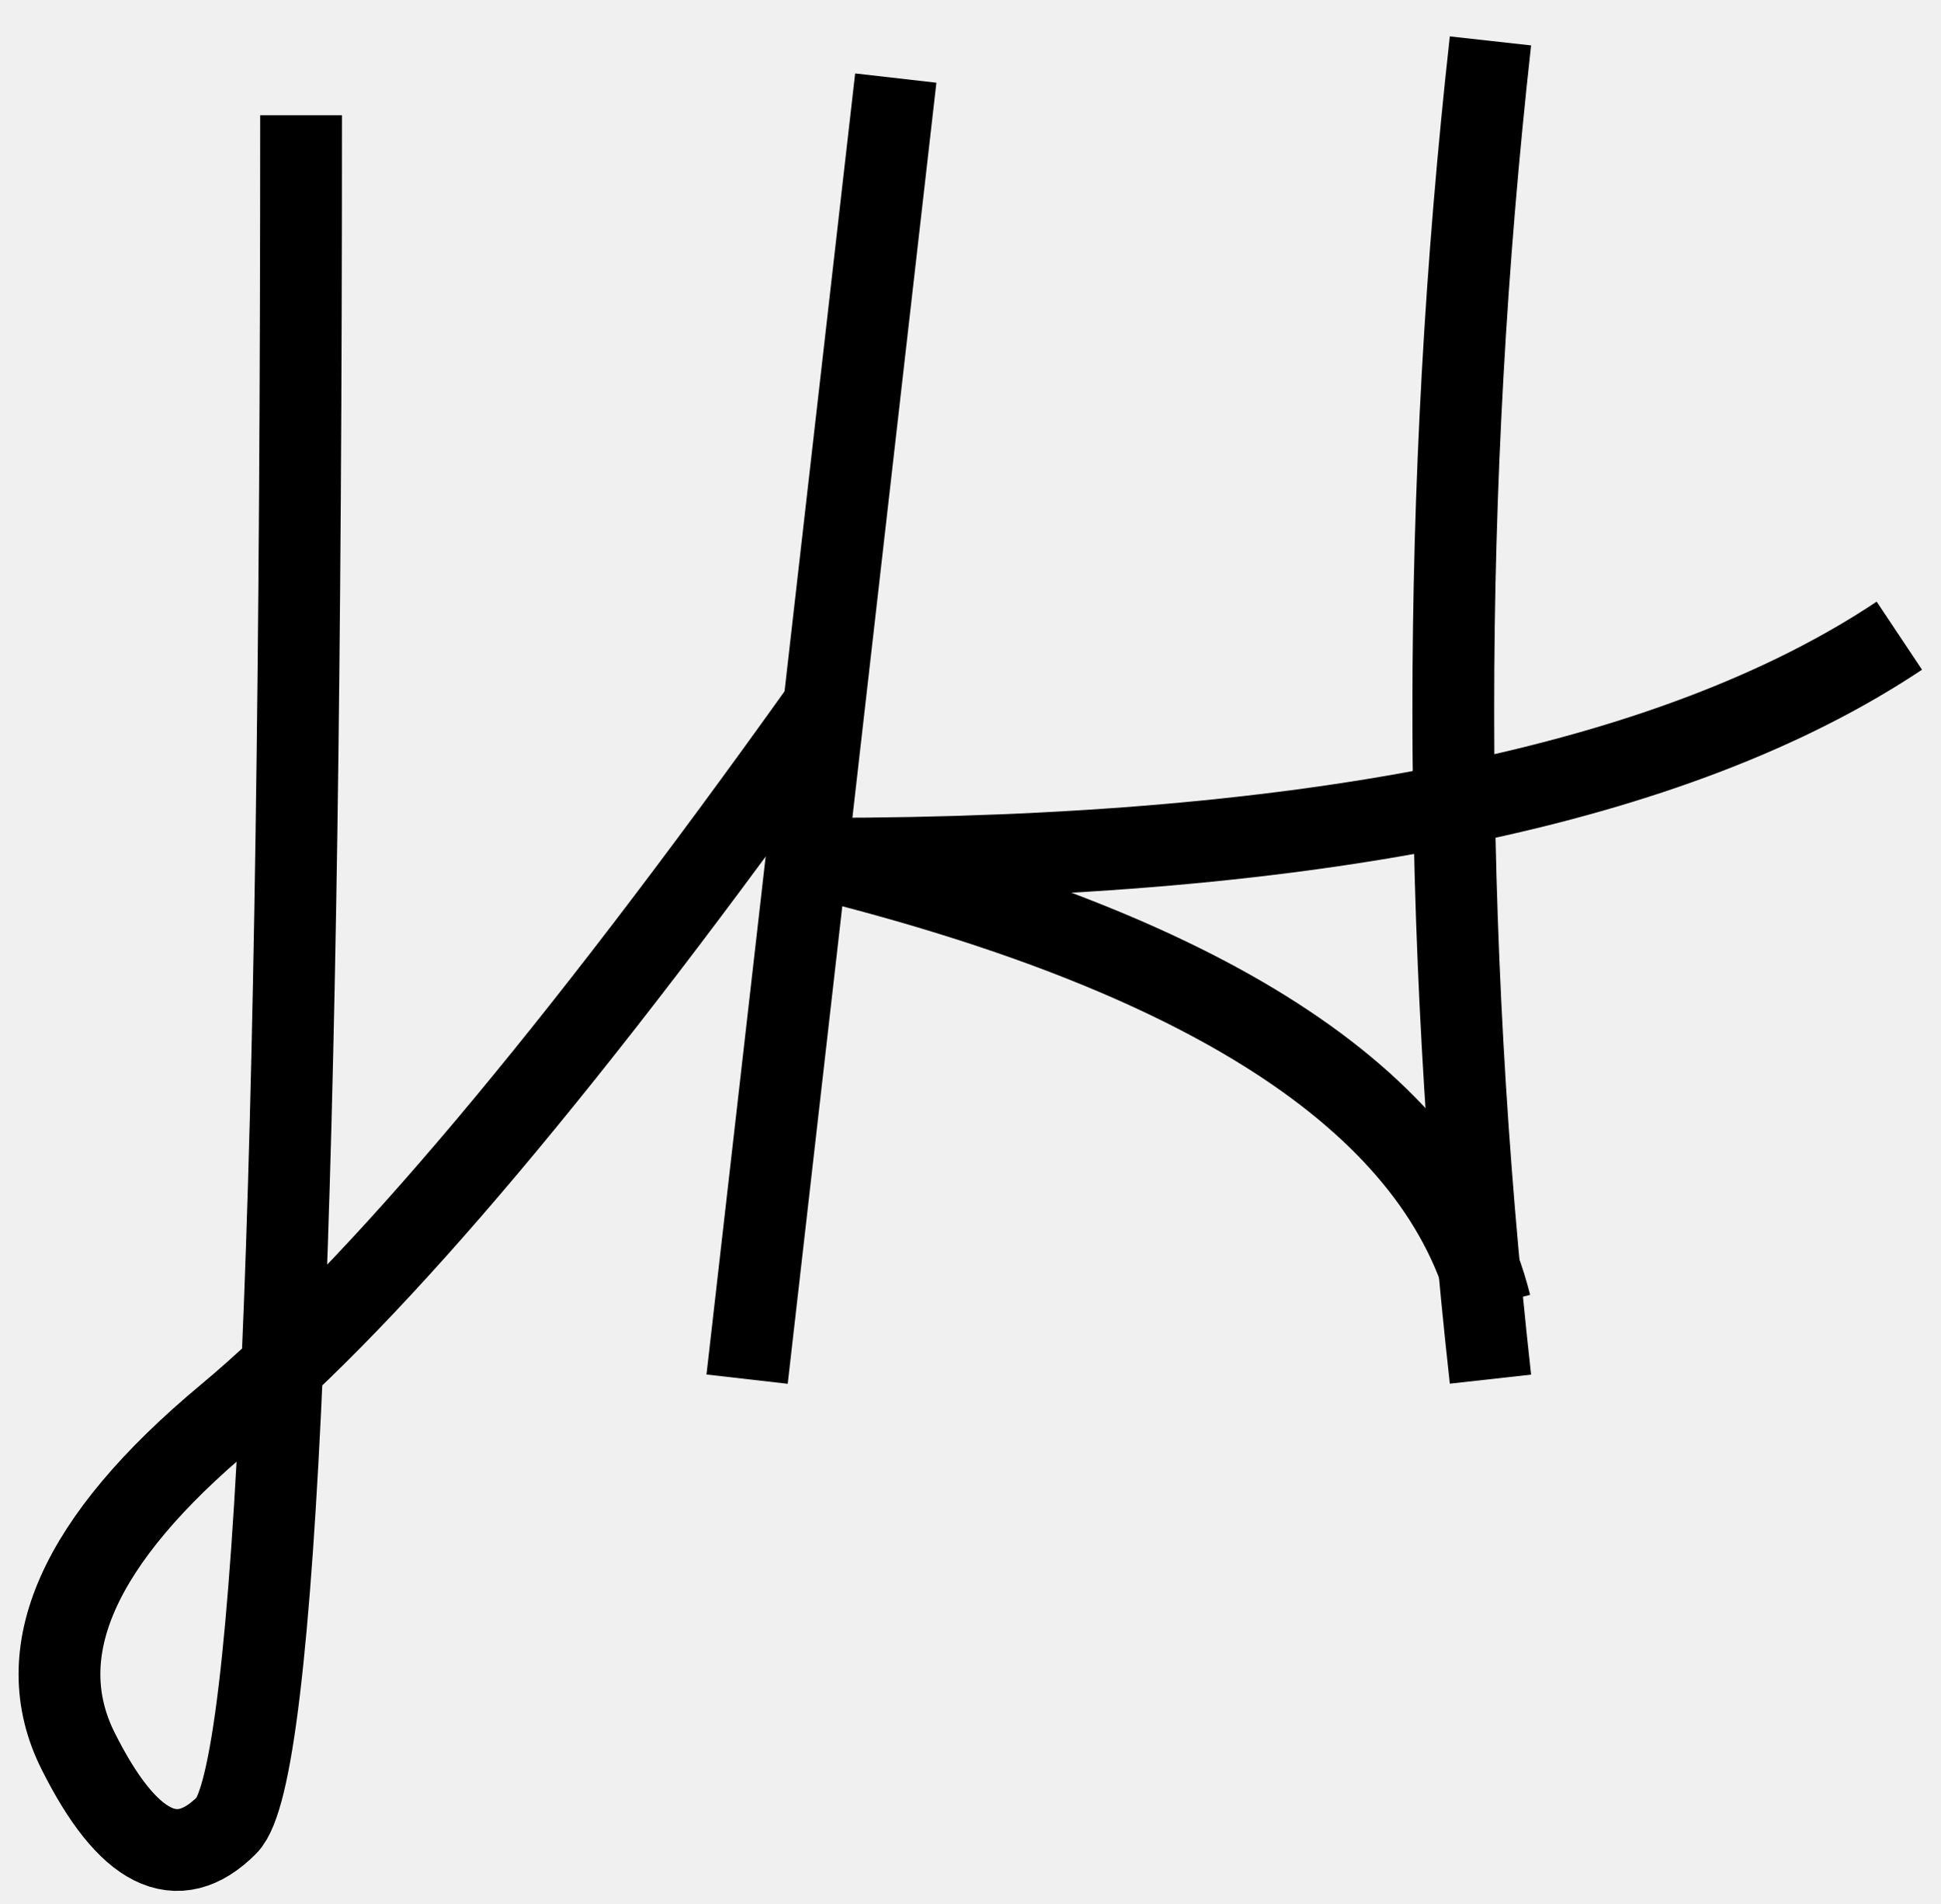
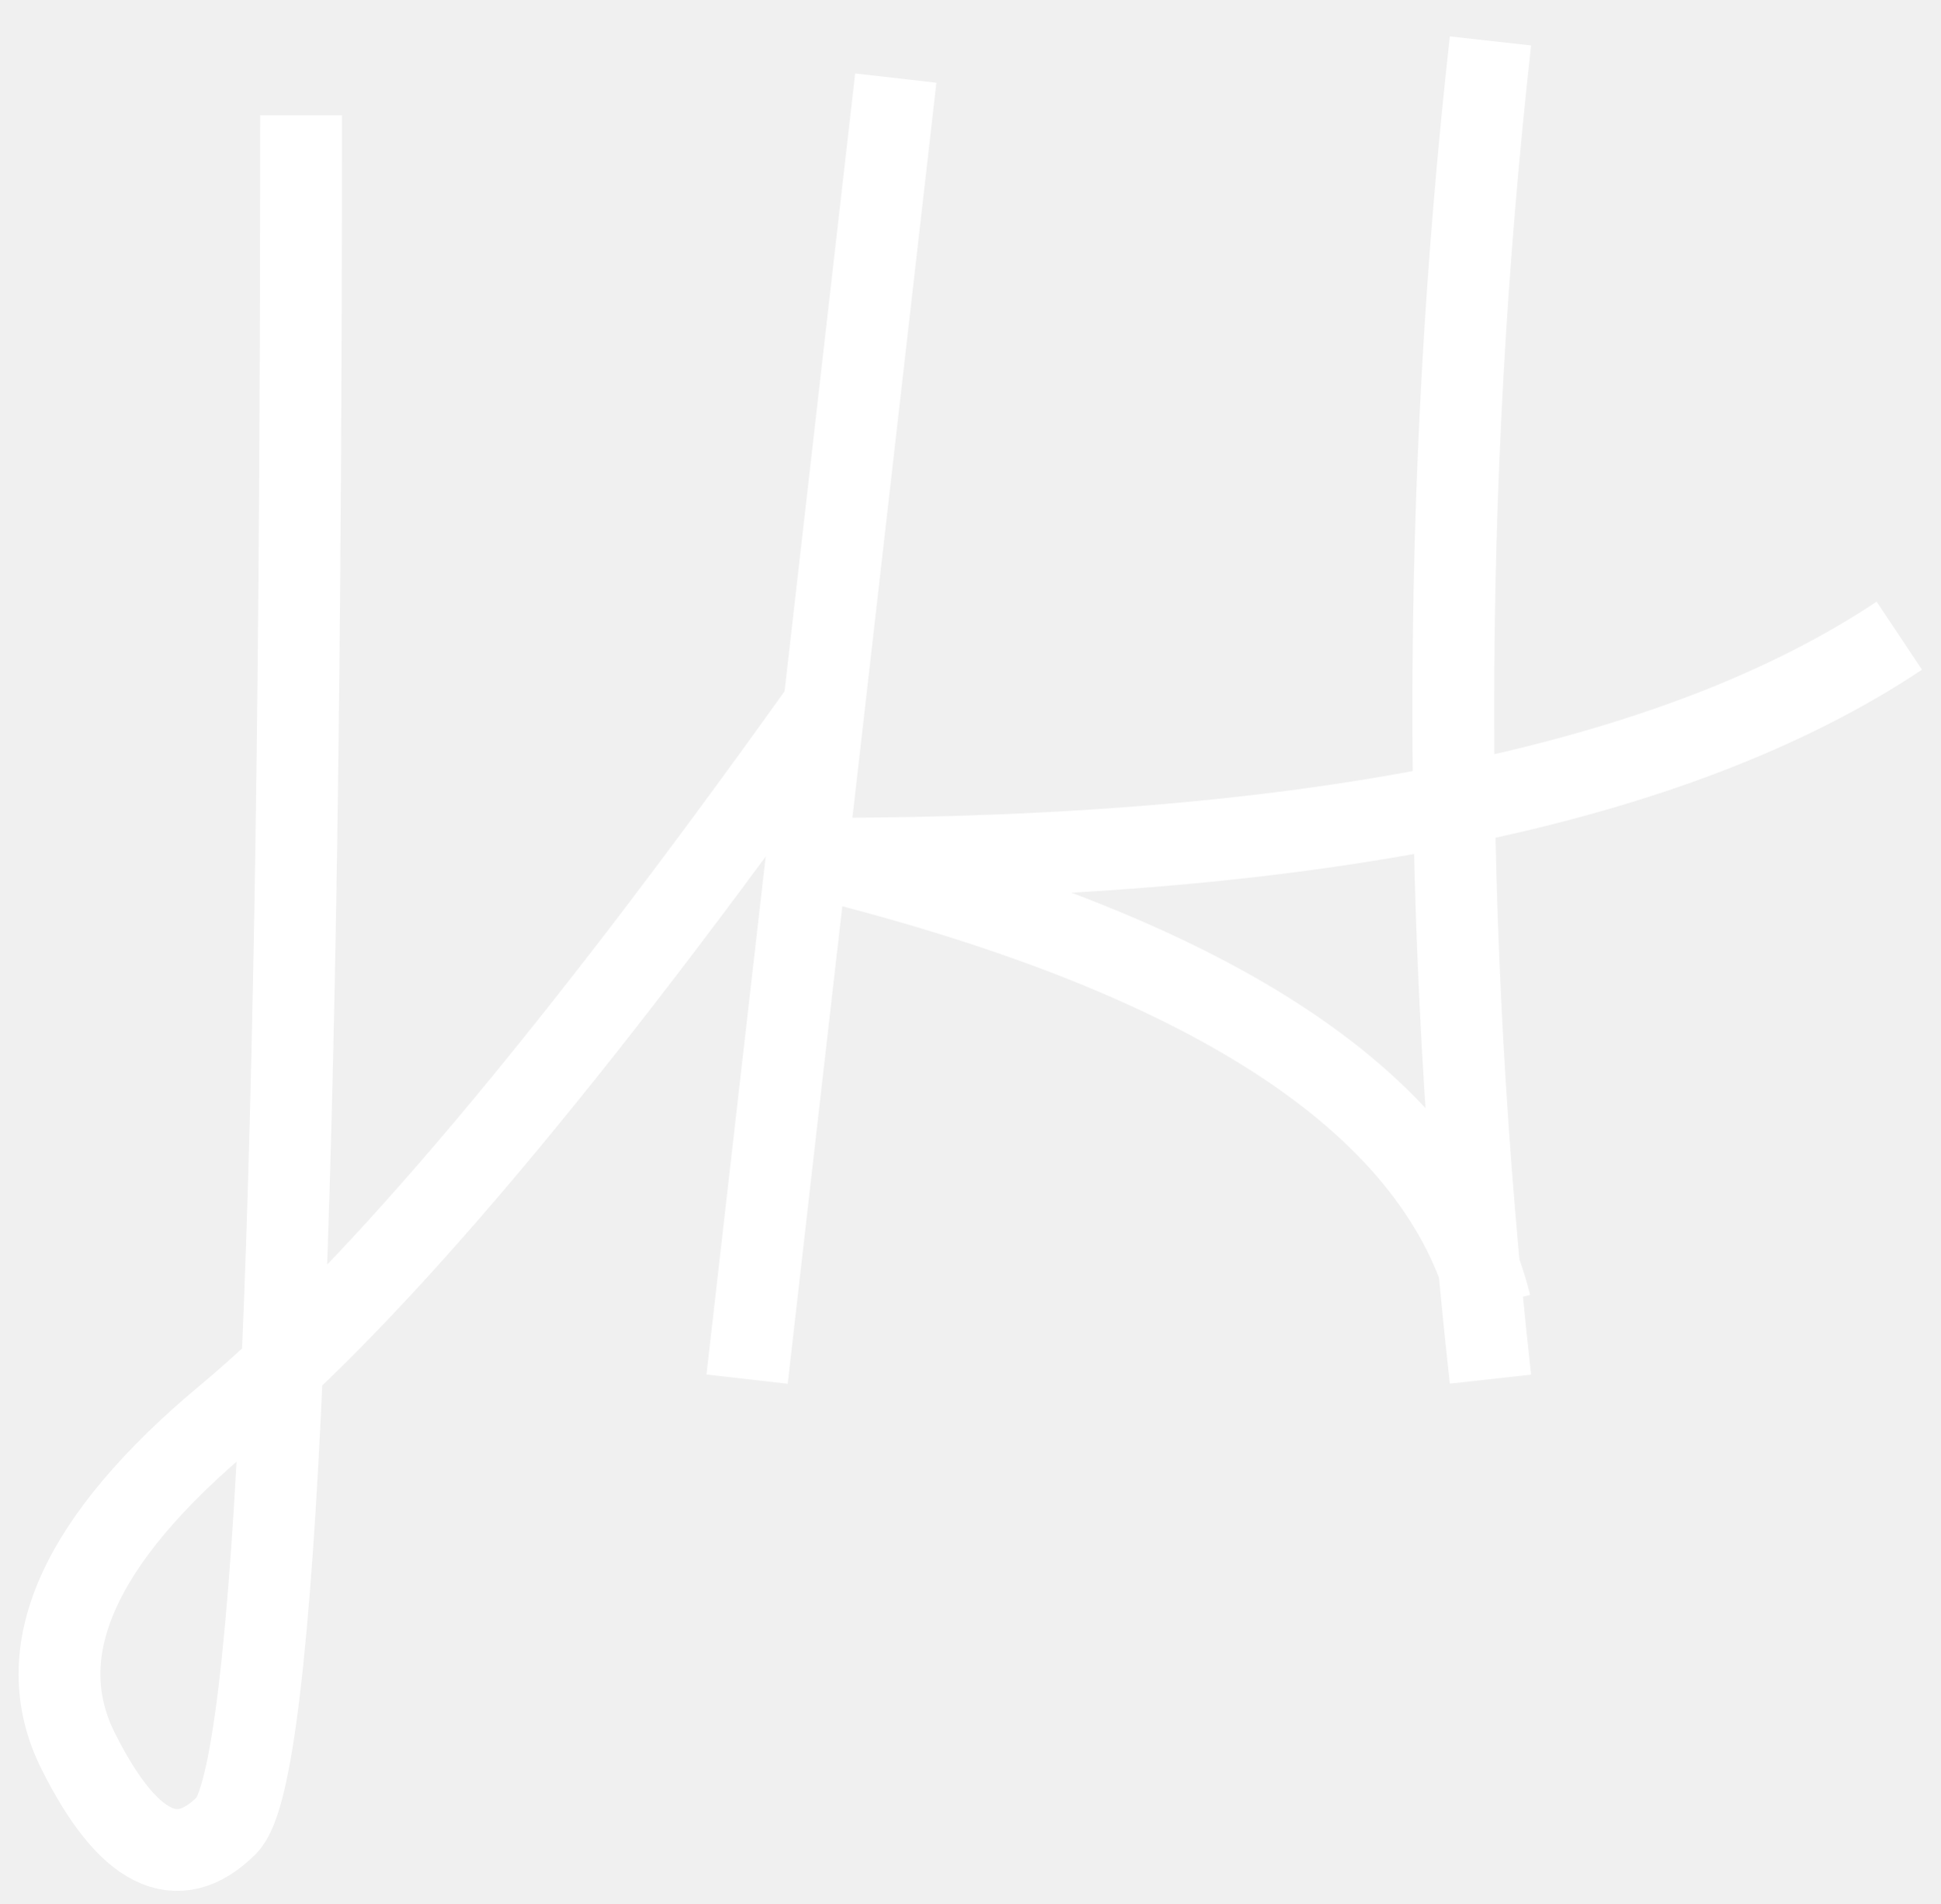
<svg xmlns="http://www.w3.org/2000/svg" version="1.1" width="261px" height="256px" viewBox="-0.5 -0.5 261 256">
+   <link type="text/css" rel="stylesheet" id="dark-mode-custom-link" />
+   <link type="text/css" rel="stylesheet" id="dark-mode-general-link" />
+   <style lang="en" type="text/css" id="dark-mode-custom-style" />
+   <style lang="en" type="text/css" id="dark-mode-native-style" />
  <defs />
  <g>
-     <path d="M 40 15 Q 40 235 30 245 Q 20 255 10 235 Q 0 215 30 190 Q 60 165 110 95" fill="none" stroke="#000000" stroke-width="11" stroke-miterlimit="10" pointer-events="stroke" />
-     <path d="M 100 185 Q 100 185 120 10" fill="none" stroke="#000000" stroke-width="11" stroke-miterlimit="10" pointer-events="stroke" />
-     <path d="M 200 185 Q 190 95 200 5" fill="none" stroke="#000000" stroke-width="11" stroke-miterlimit="10" pointer-events="stroke" />
-     <path d="M 110 115 Q 210 115 255 85" fill="none" stroke="#000000" stroke-width="11" stroke-miterlimit="10" pointer-events="stroke" />
-     <path d="M 110 115 Q 190 135 200 175" fill="none" stroke="#000000" stroke-width="11" stroke-miterlimit="10" pointer-events="stroke" />
+     <path d="M 40 15 Q 40 235 30 245 Q 20 255 10 235 Q 0 215 30 190 Q 60 165 110 95" fill="none" stroke="#FFFFFF" stroke-width="11" stroke-miterlimit="10" pointer-events="stroke" />
+     <path d="M 100 185 Q 100 185 120 10" fill="none" stroke="#FFFFFF" stroke-width="11" stroke-miterlimit="10" pointer-events="stroke" />
+     <path d="M 200 185 Q 190 95 200 5" fill="none" stroke="#FFFFFF" stroke-width="11" stroke-miterlimit="10" pointer-events="stroke" />
+     <path d="M 110 115 Q 210 115 255 85" fill="none" stroke="#FFFFFF" stroke-width="11" stroke-miterlimit="10" pointer-events="stroke" />
+     <path d="M 110 115 Q 190 135 200 175" fill="none" stroke="#FFFFFF" stroke-width="11" stroke-miterlimit="10" pointer-events="stroke" />
  </g>
</svg>
